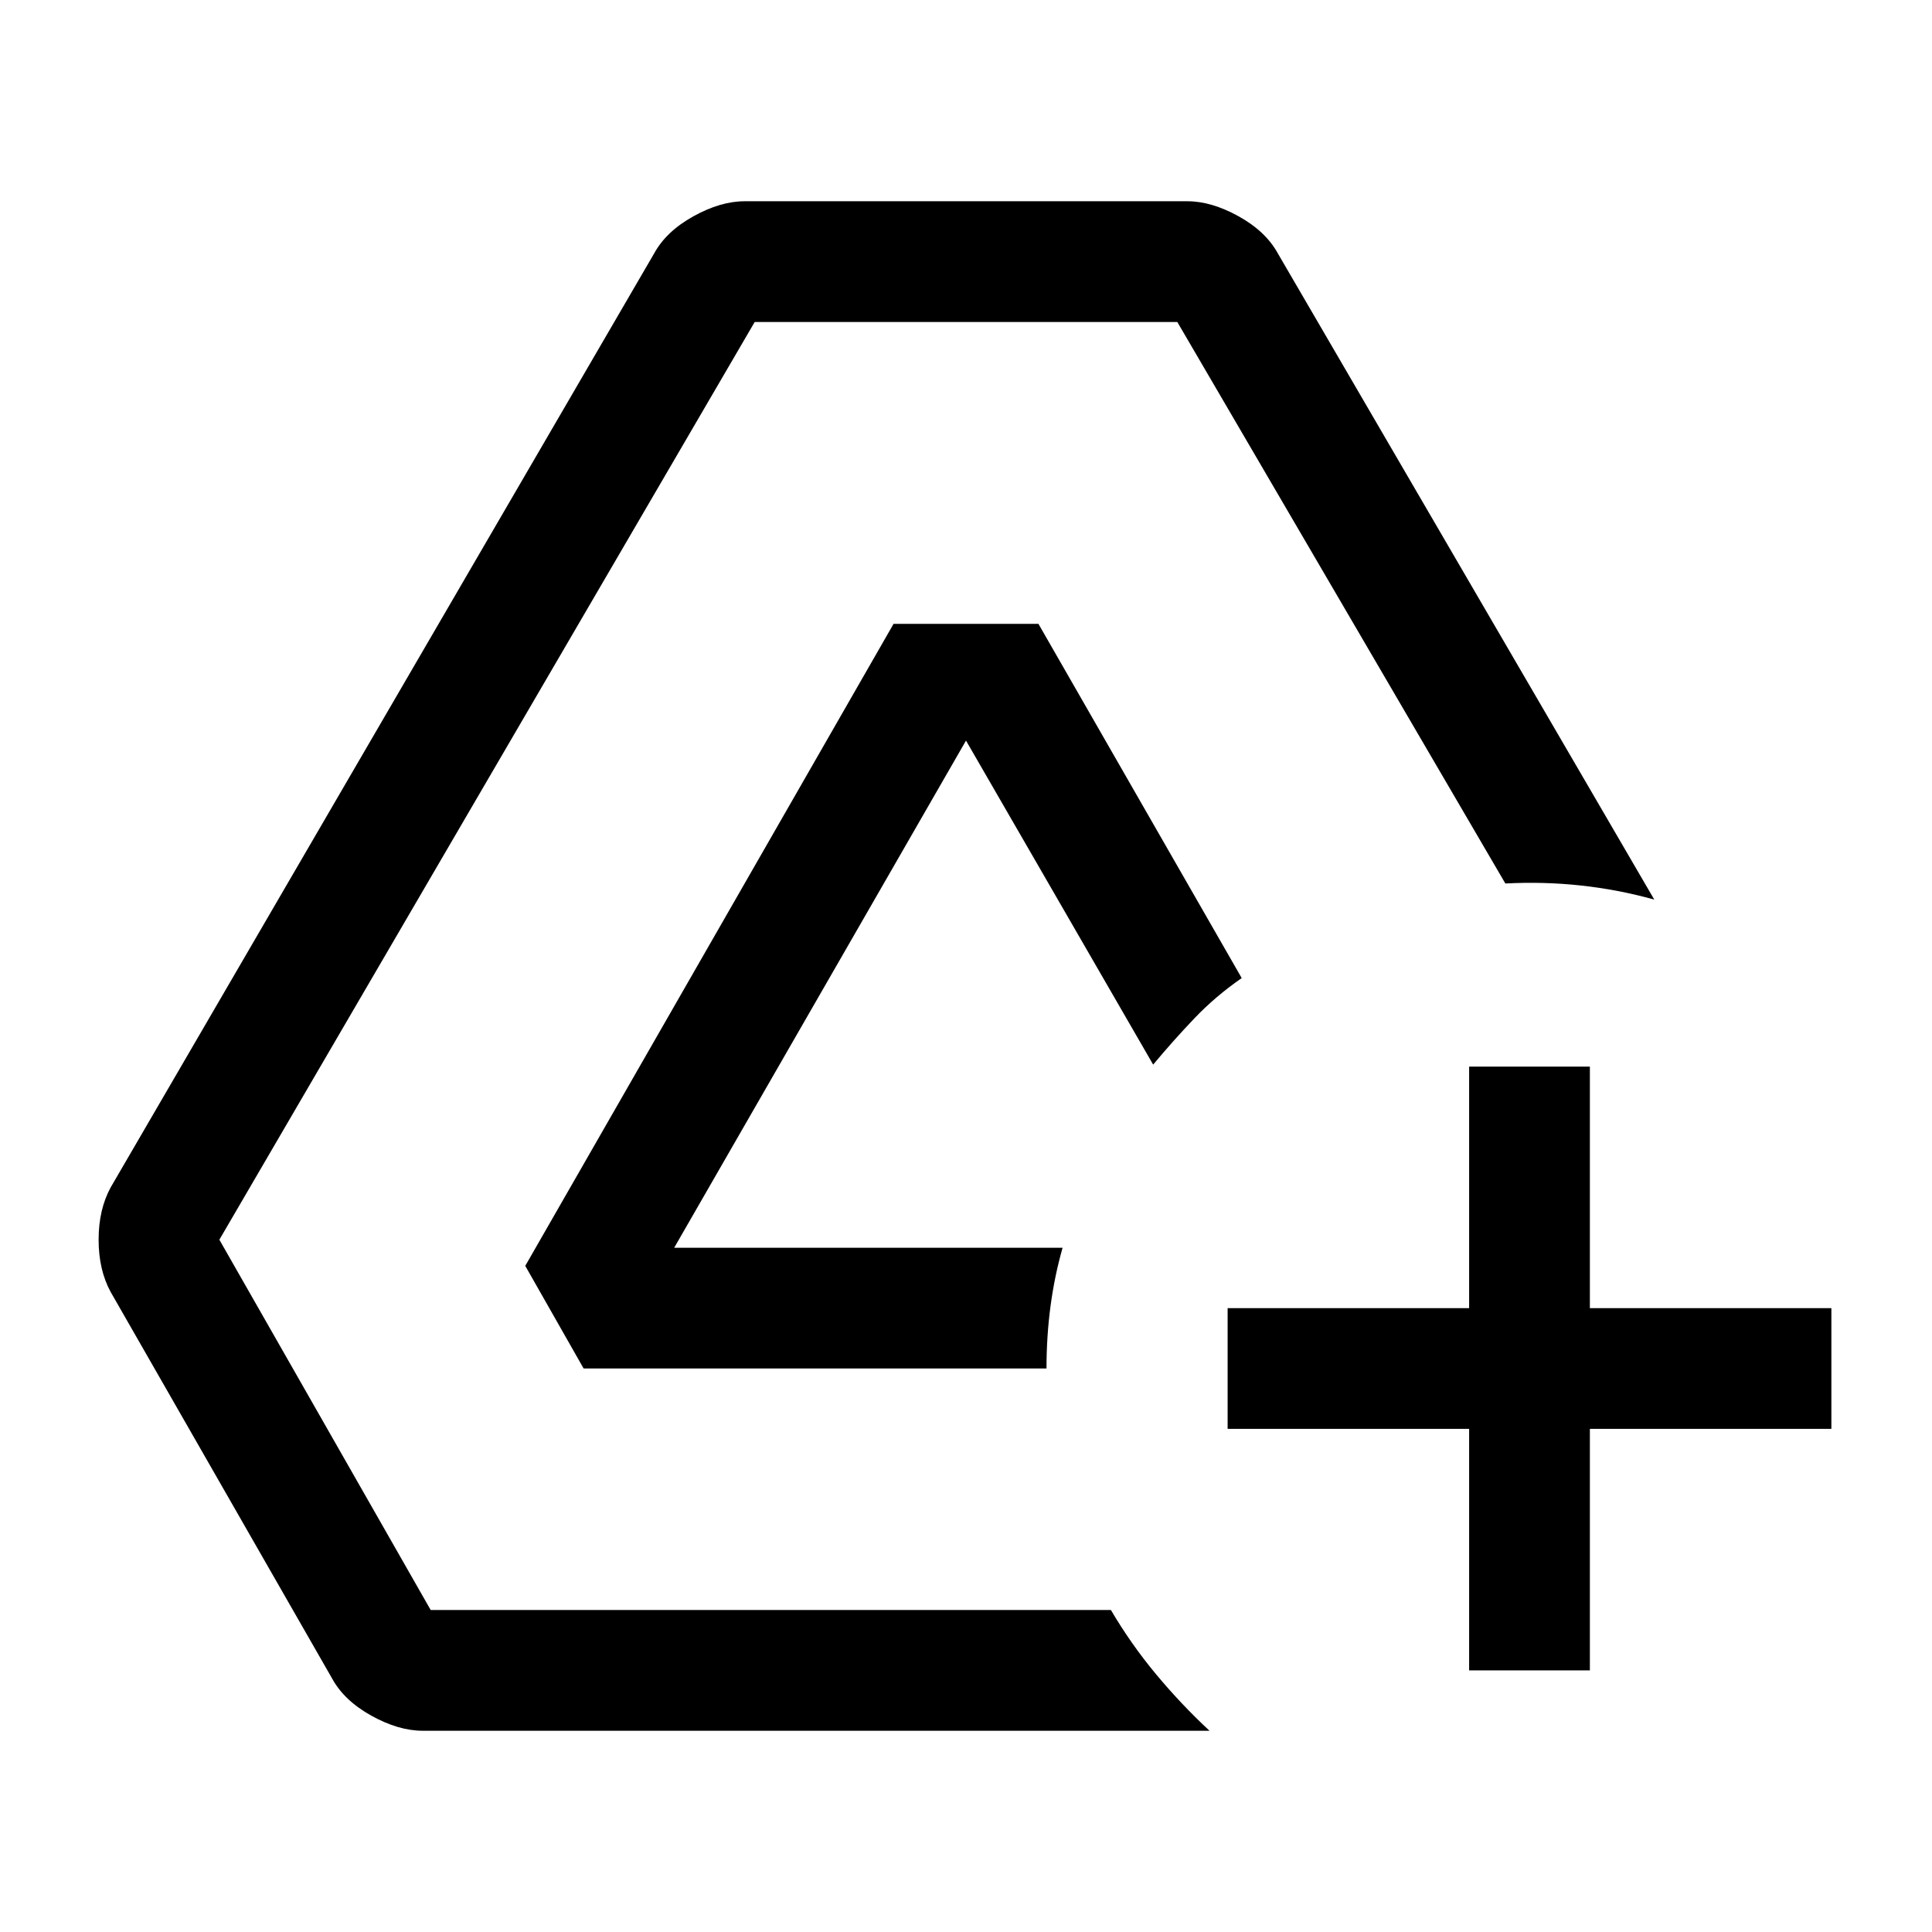
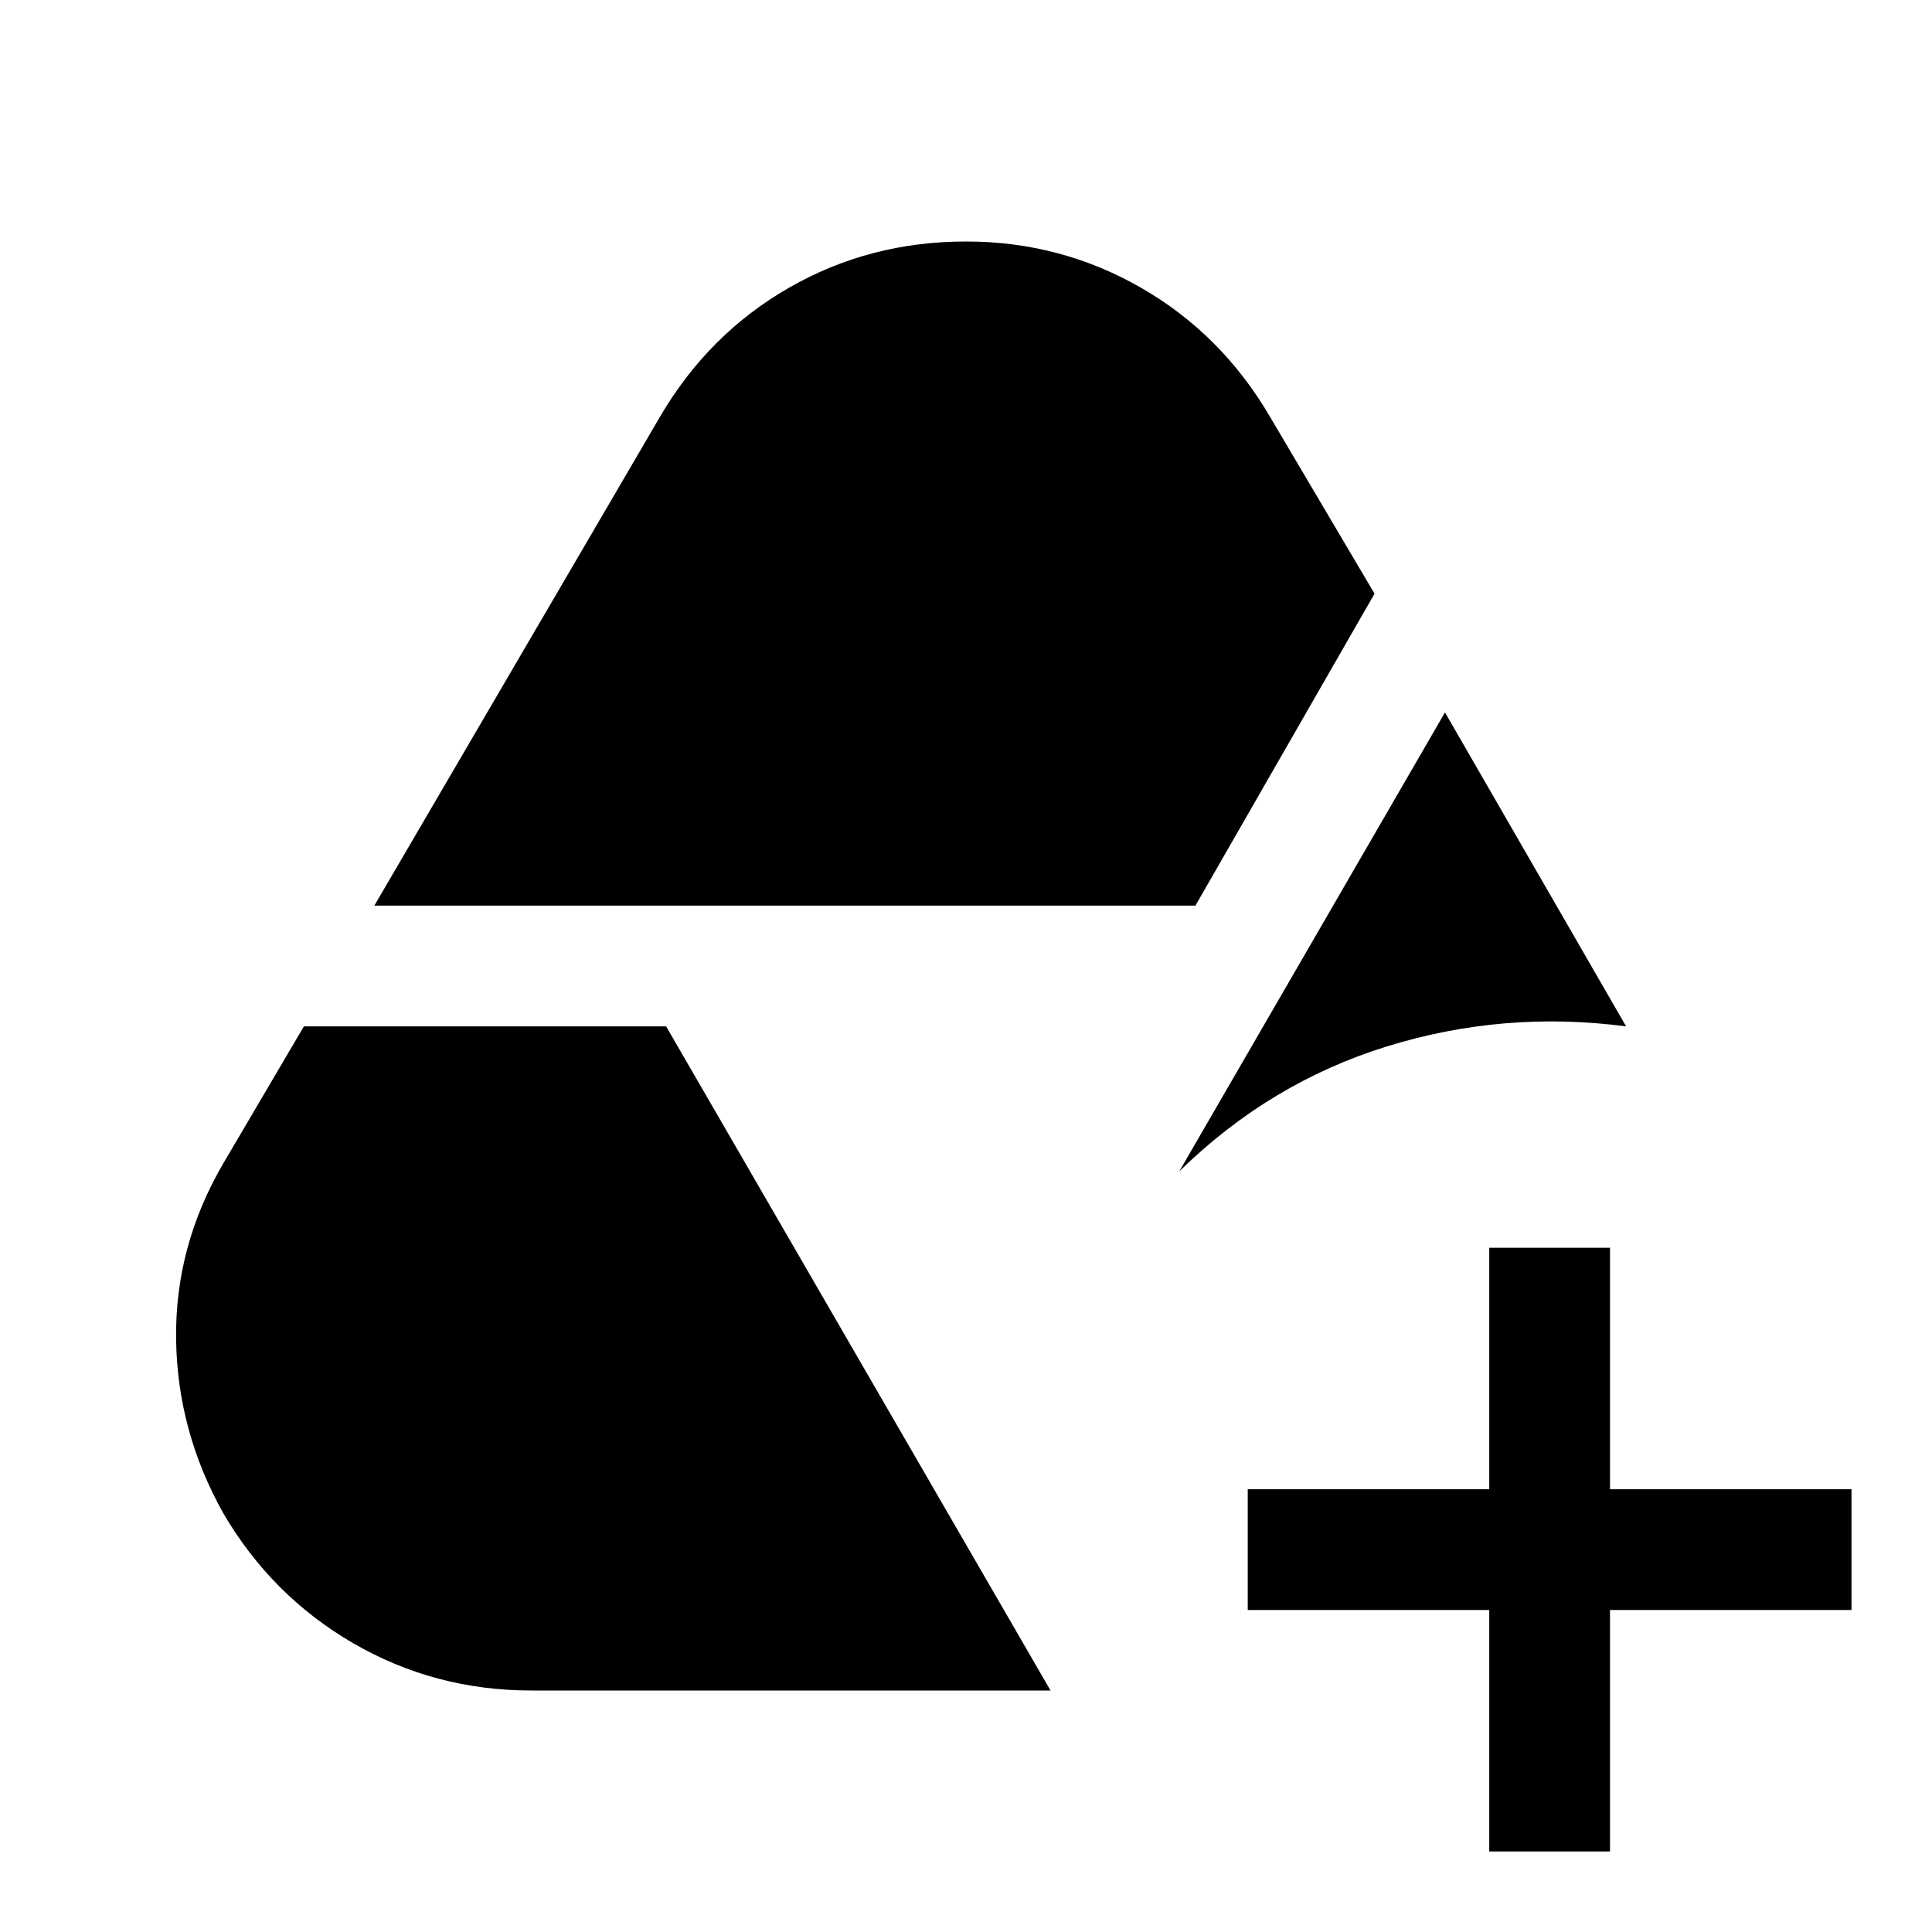
<svg xmlns="http://www.w3.org/2000/svg" width="48" height="48" viewBox="0 -960 960 960">
-   <path d="M210-100q-12 0-25.5-7.5T165-126L55-318q-6-11-6-26t6-26l270-464q6-11 19.5-18.5T370-860h220q12 0 25.5 7.5T635-834l187 321q-18-5-36.5-7t-37.5-1L585-800H375L109-344l105 184h338q10 17 22.5 32t26.5 28H210Zm80-180-29-51 183-319h72l101 176q-13 9-23.5 20T573-431l-93-161-145 252h193q-4 14-6 29t-2 31H290Zm440 150v-120H610v-60h120v-120h60v120h120v60H790v120h-60Z" />
+   <path d="M264-120q-48 0-88.5-23.5T111-208q-23-41-23.5-87t23.5-87l40-68h180l191 330H264Zm-78-390 142-243q24-41 64-64t88-23q47 0 87 23t64 64l52 88-89 155H186ZM740-40v-120H620v-60h120v-120h60v120h120v60H800v120h-60ZM586-378l132-228 90 156q-61-8-119 10t-103 62Z" />
</svg>
